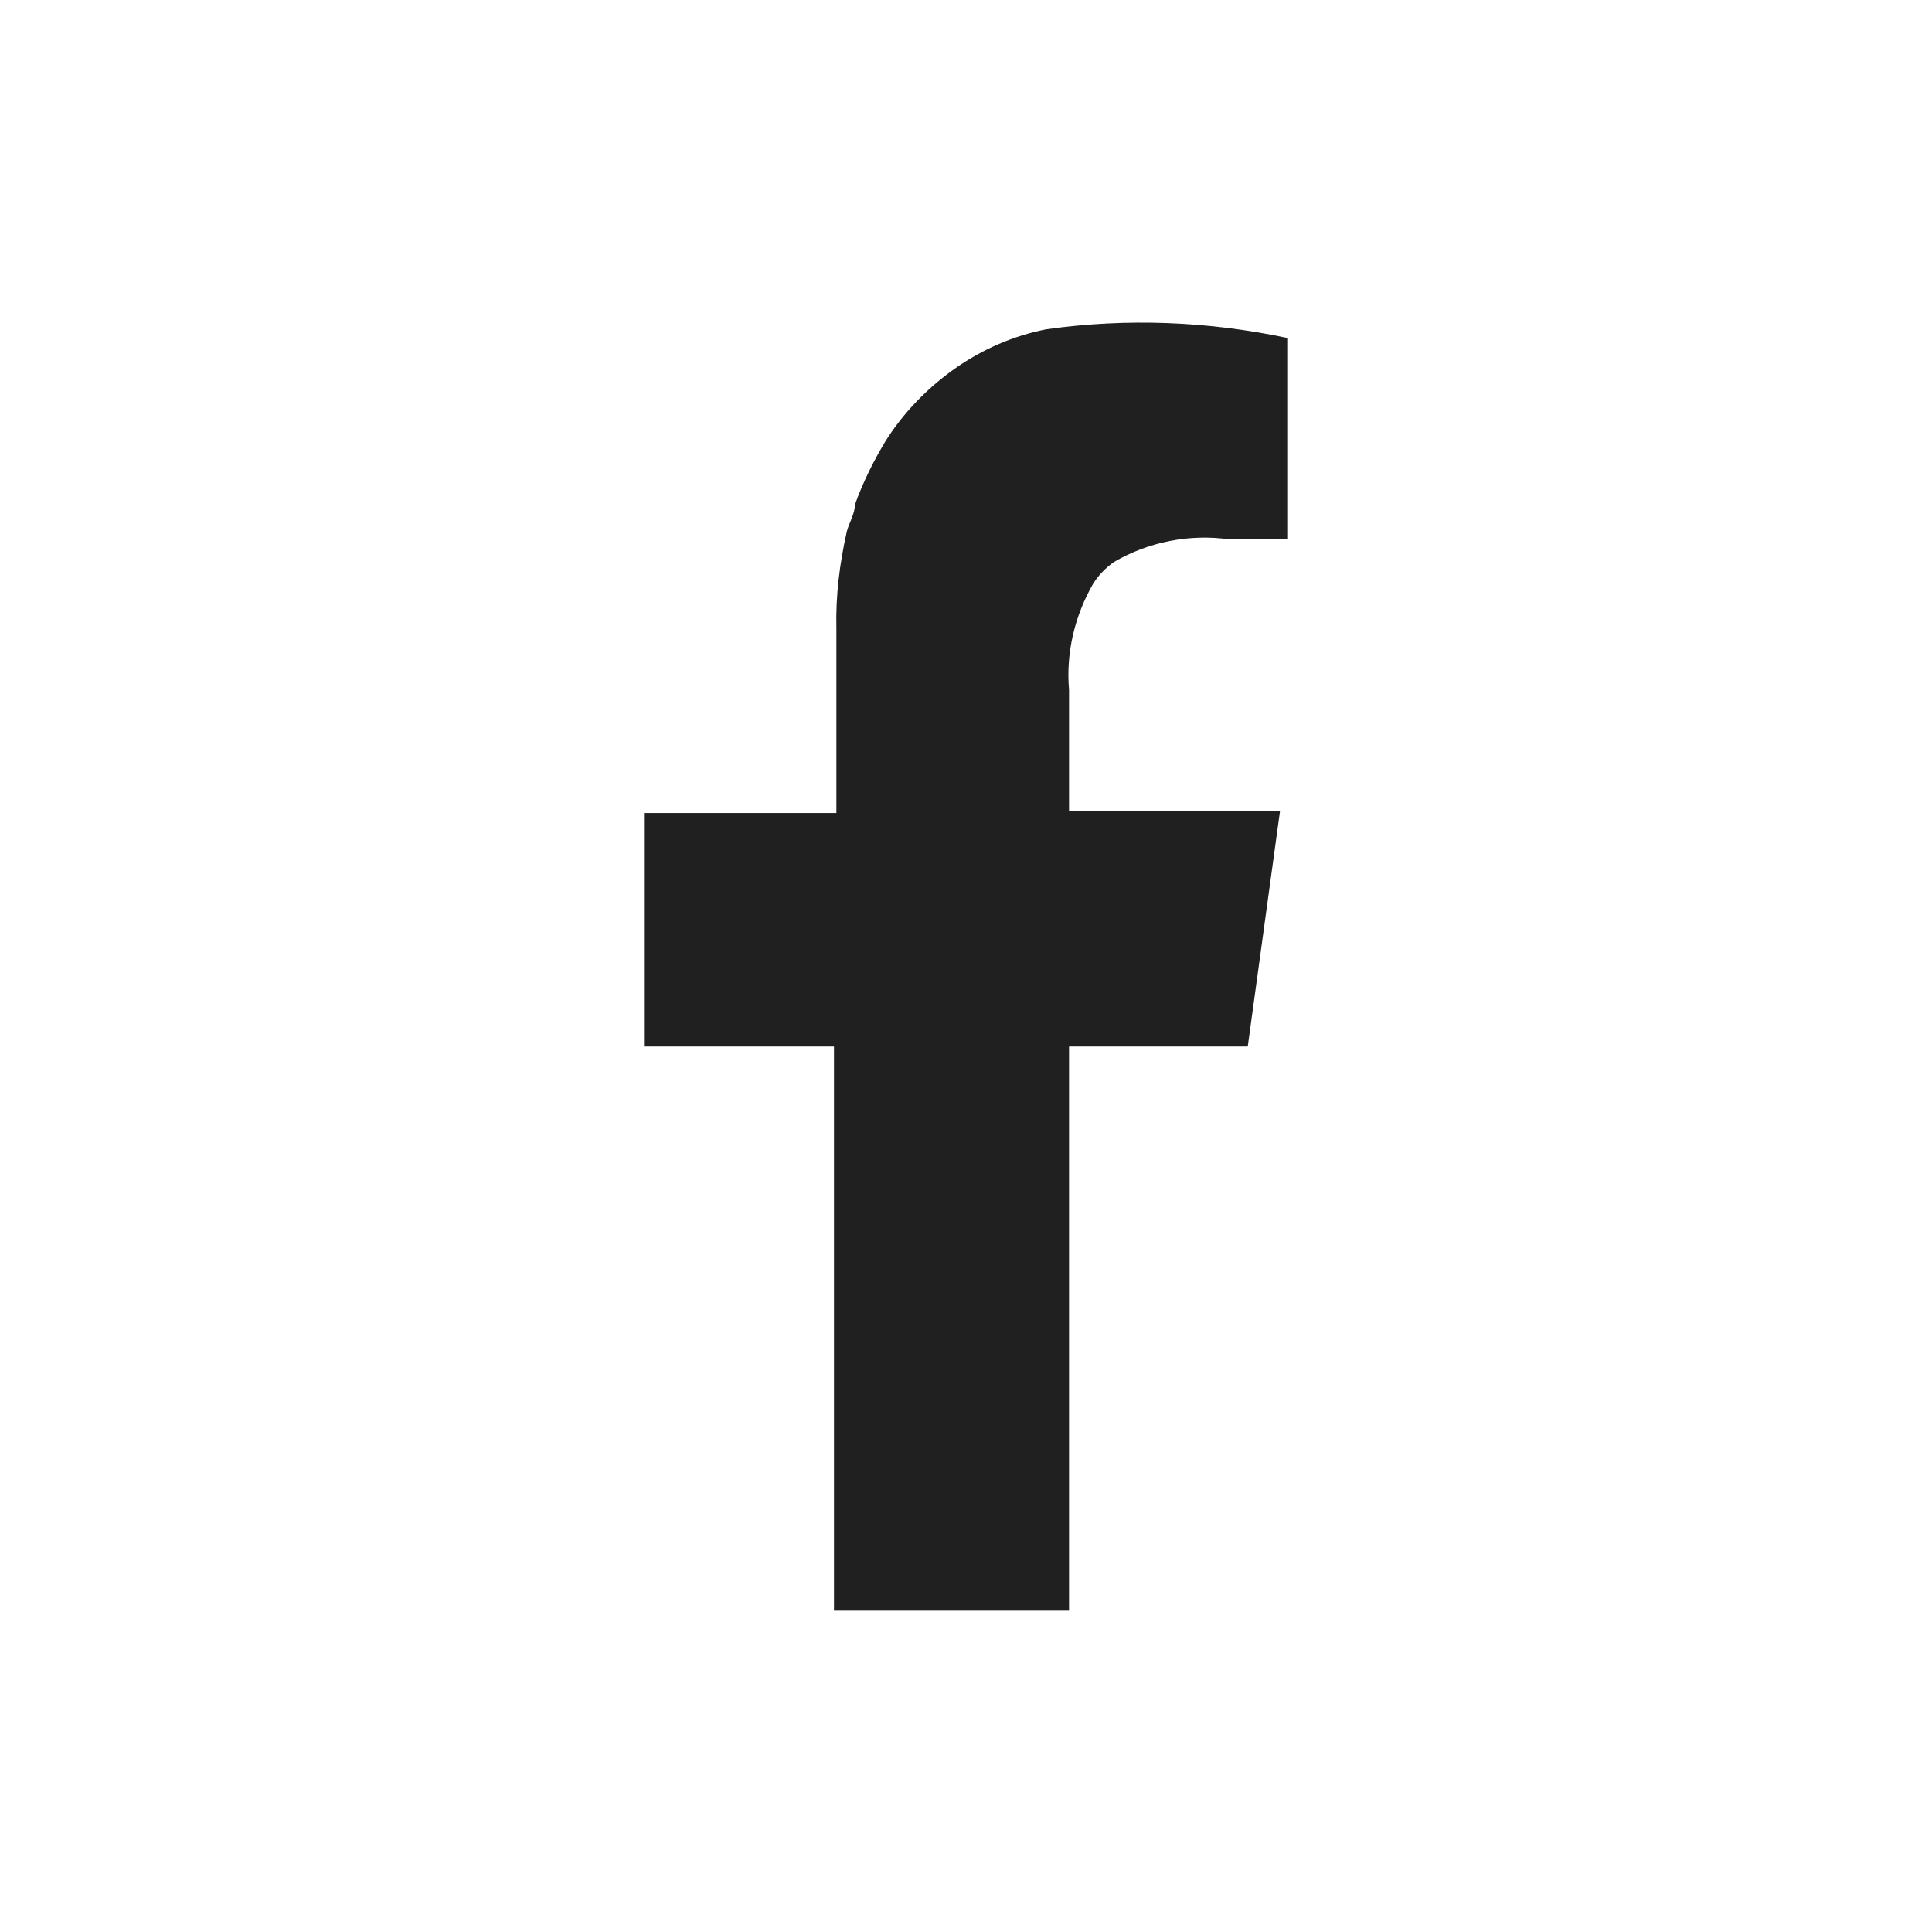
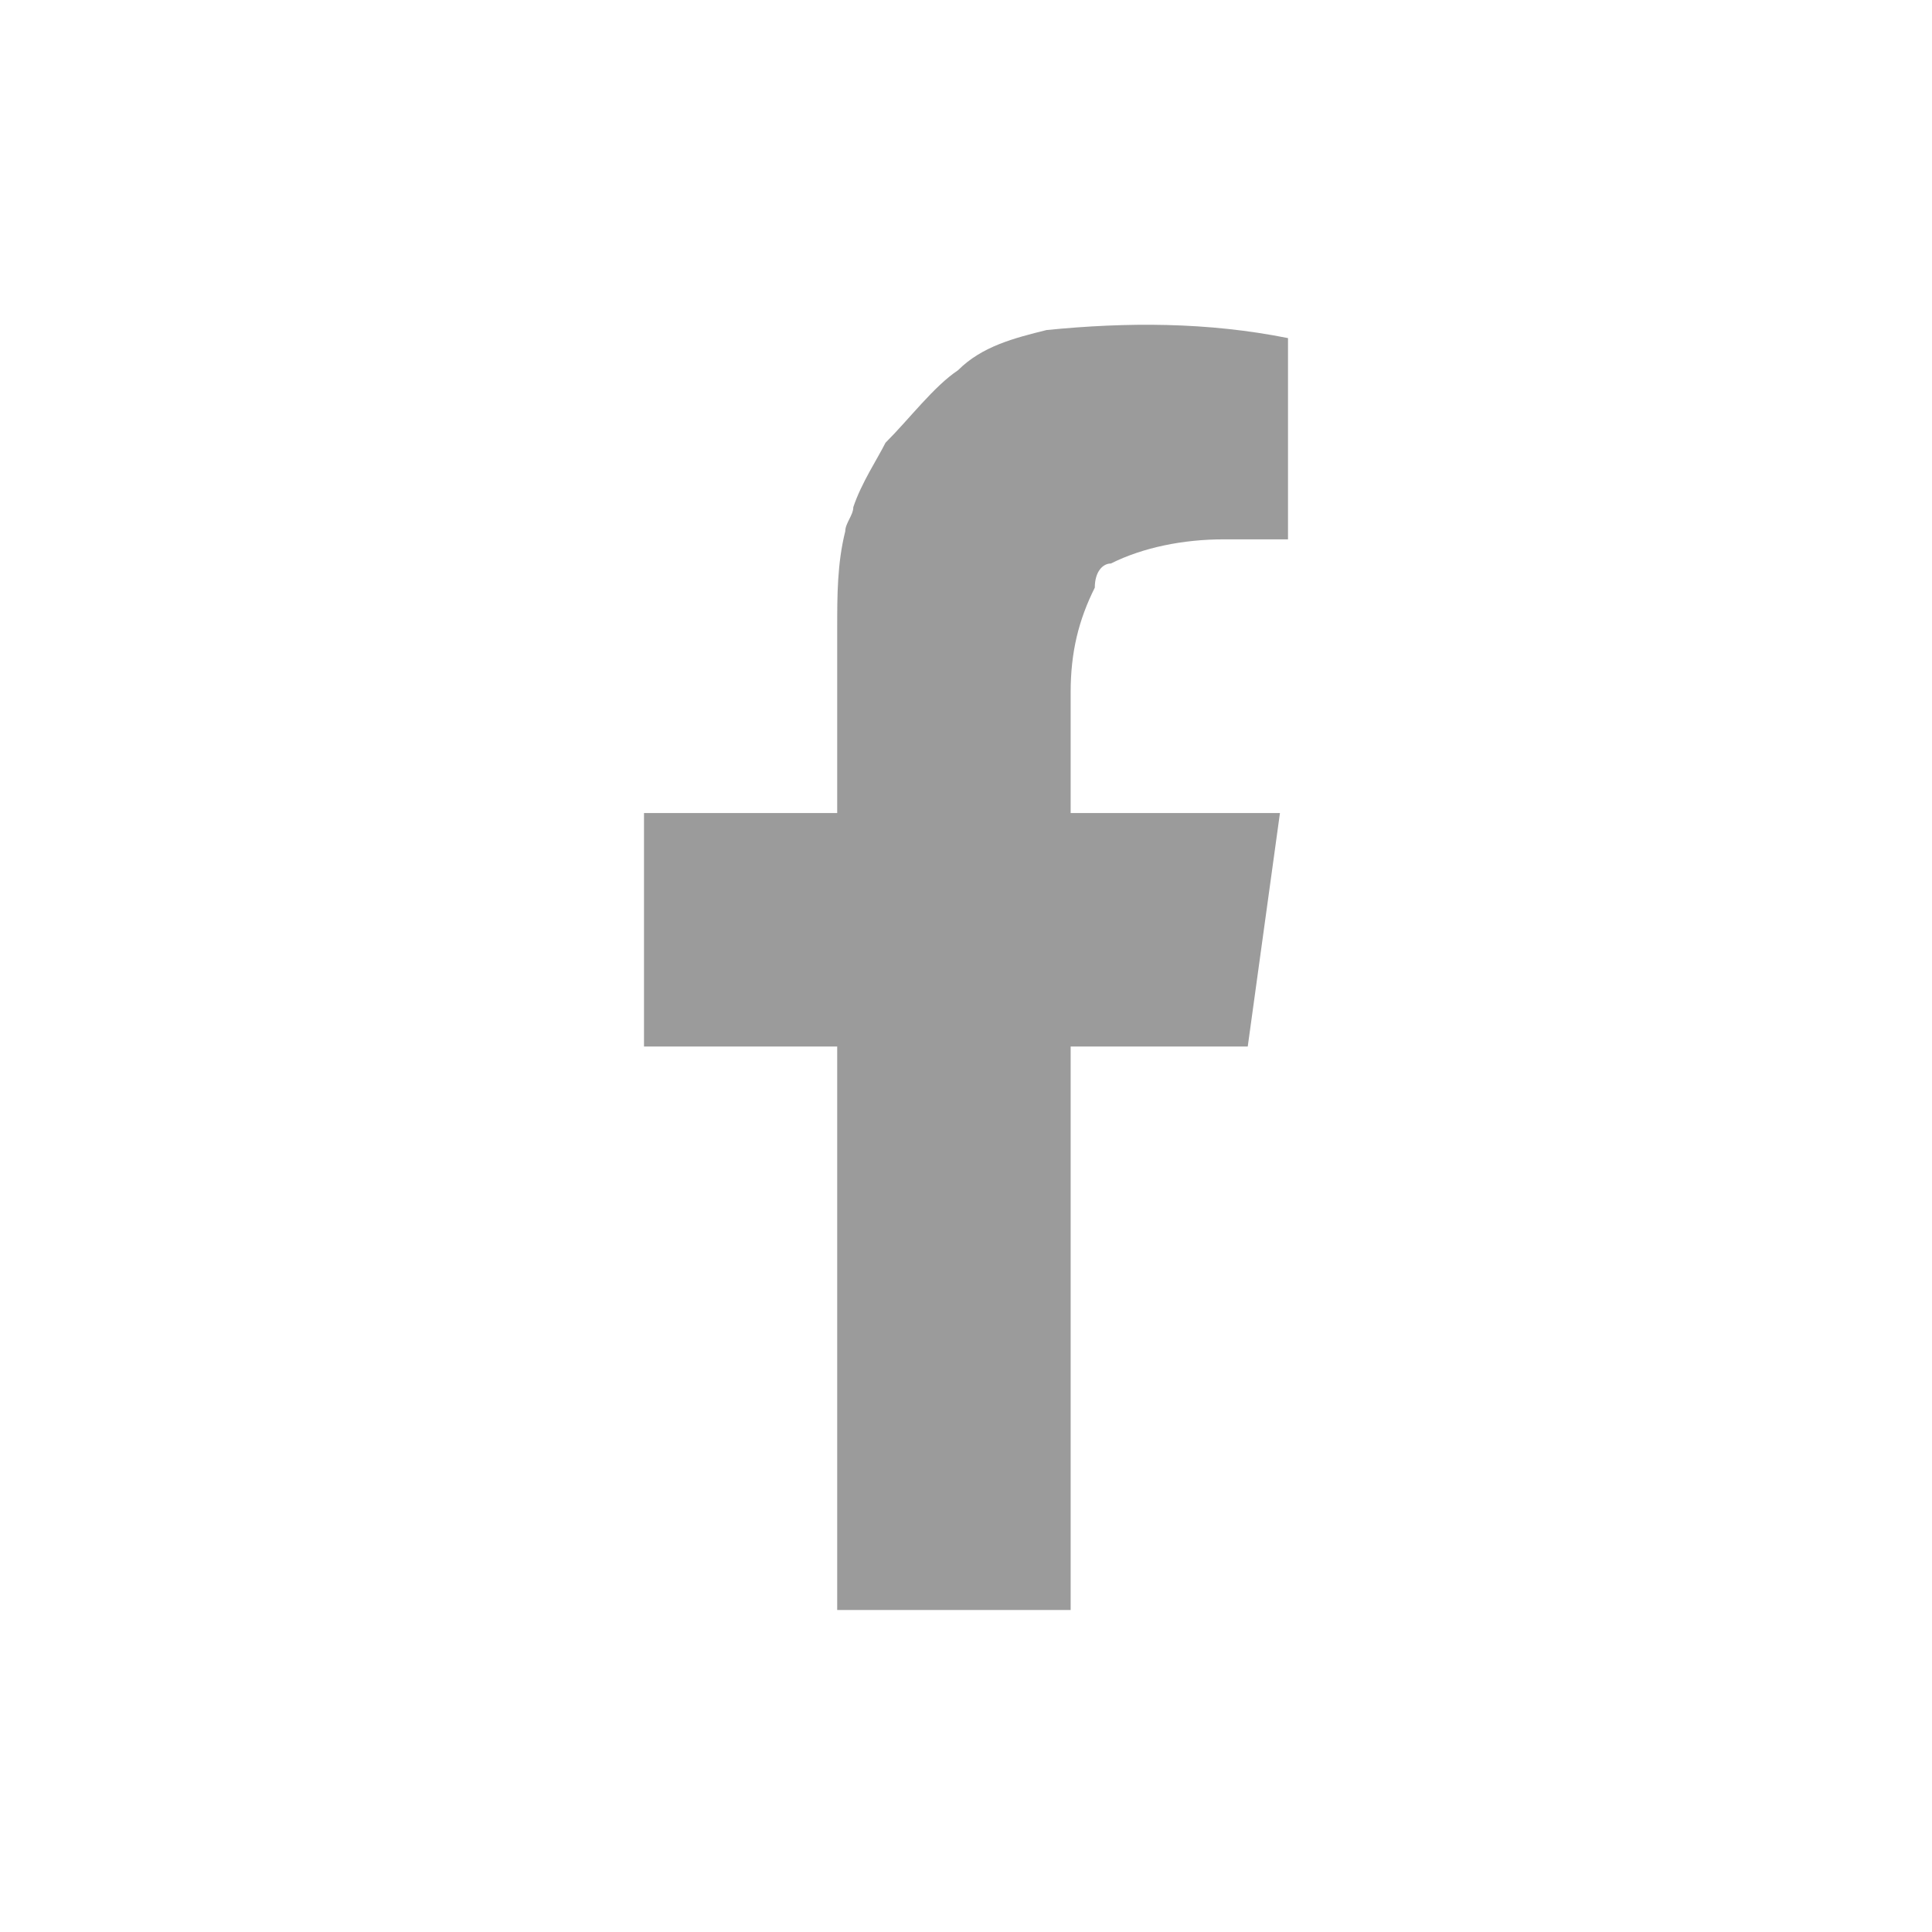
<svg xmlns="http://www.w3.org/2000/svg" version="1.1" id="Layer_1" x="0px" y="0px" viewBox="0 0 24 24" style="enable-background:new 0 0 24 24;" xml:space="preserve">
  <style type="text/css">
- 	.st0{fill:#202020;}
+ 	.st0{fill:#9B9B9B;}
</style>
-   <path class="st0" d="M13.28,8.57c-0.04-0.46,0.07-0.92,0.3-1.32c0.07-0.11,0.16-0.2,0.26-0.27c0.43-0.25,0.94-0.35,1.43-0.28H16V4.2  c-0.99-0.21-2-0.25-3-0.11c-0.41,0.08-0.8,0.25-1.14,0.49c-0.34,0.24-0.64,0.55-0.86,0.9c-0.15,0.25-0.28,0.51-0.38,0.79  c0,0.11-0.07,0.22-0.1,0.33c-0.09,0.4-0.14,0.8-0.13,1.21c0,0.7,0,1.51,0,2.21v0.08H8V13h2.36v7h2.92v-7h2.22l0.4-2.92h-2.62V8.57z" />
+   <path class="st0" d="M13.3,8.6c0-0.5,0.1-0.9,0.3-1.3C13.6,7.1,13.7,7,13.8,7c0.4-0.2,0.9-0.3,1.4-0.3H16V4.2c-1-0.2-2-0.2-3-0.1  c-0.4,0.1-0.8,0.2-1.1,0.5c-0.3,0.2-0.6,0.6-0.9,0.9c-0.1,0.2-0.3,0.5-0.4,0.8c0,0.1-0.1,0.2-0.1,0.3c-0.1,0.4-0.1,0.8-0.1,1.2  c0,0.7,0,1.5,0,2.2v0.1H8V13h2.4v7h2.9v-7h2.2l0.4-2.9h-2.6V8.6z" />
</svg>
